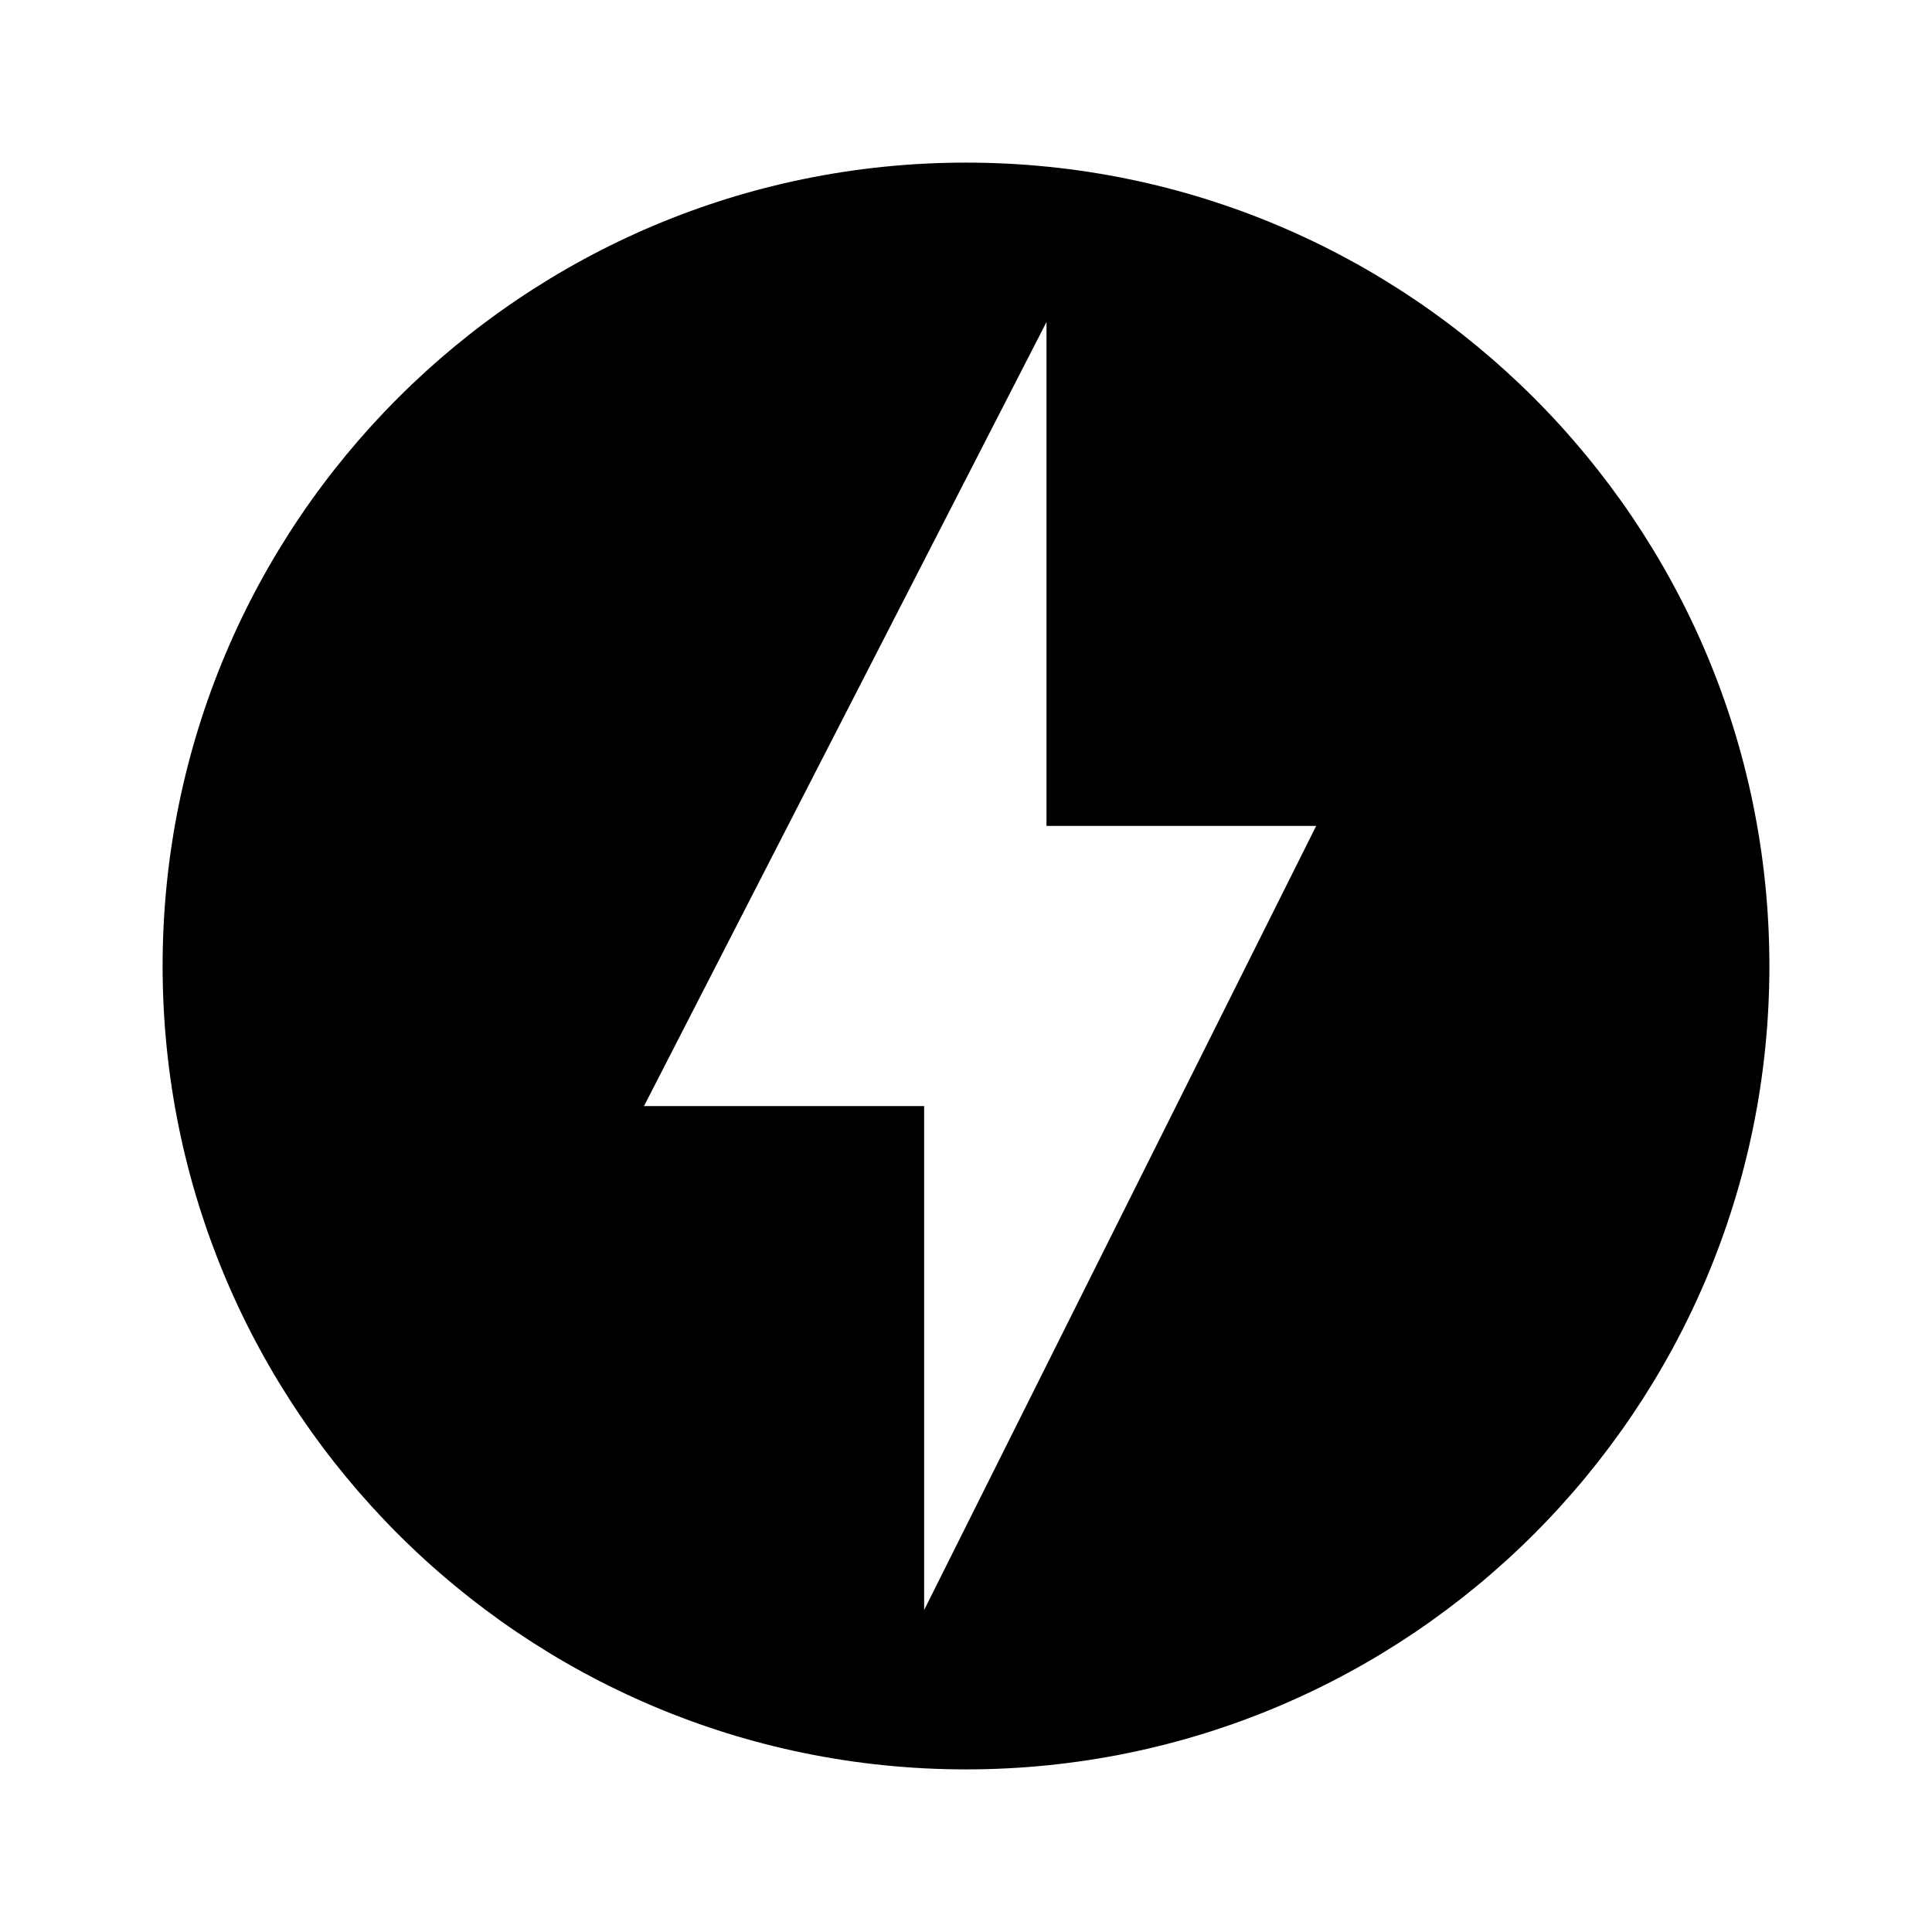
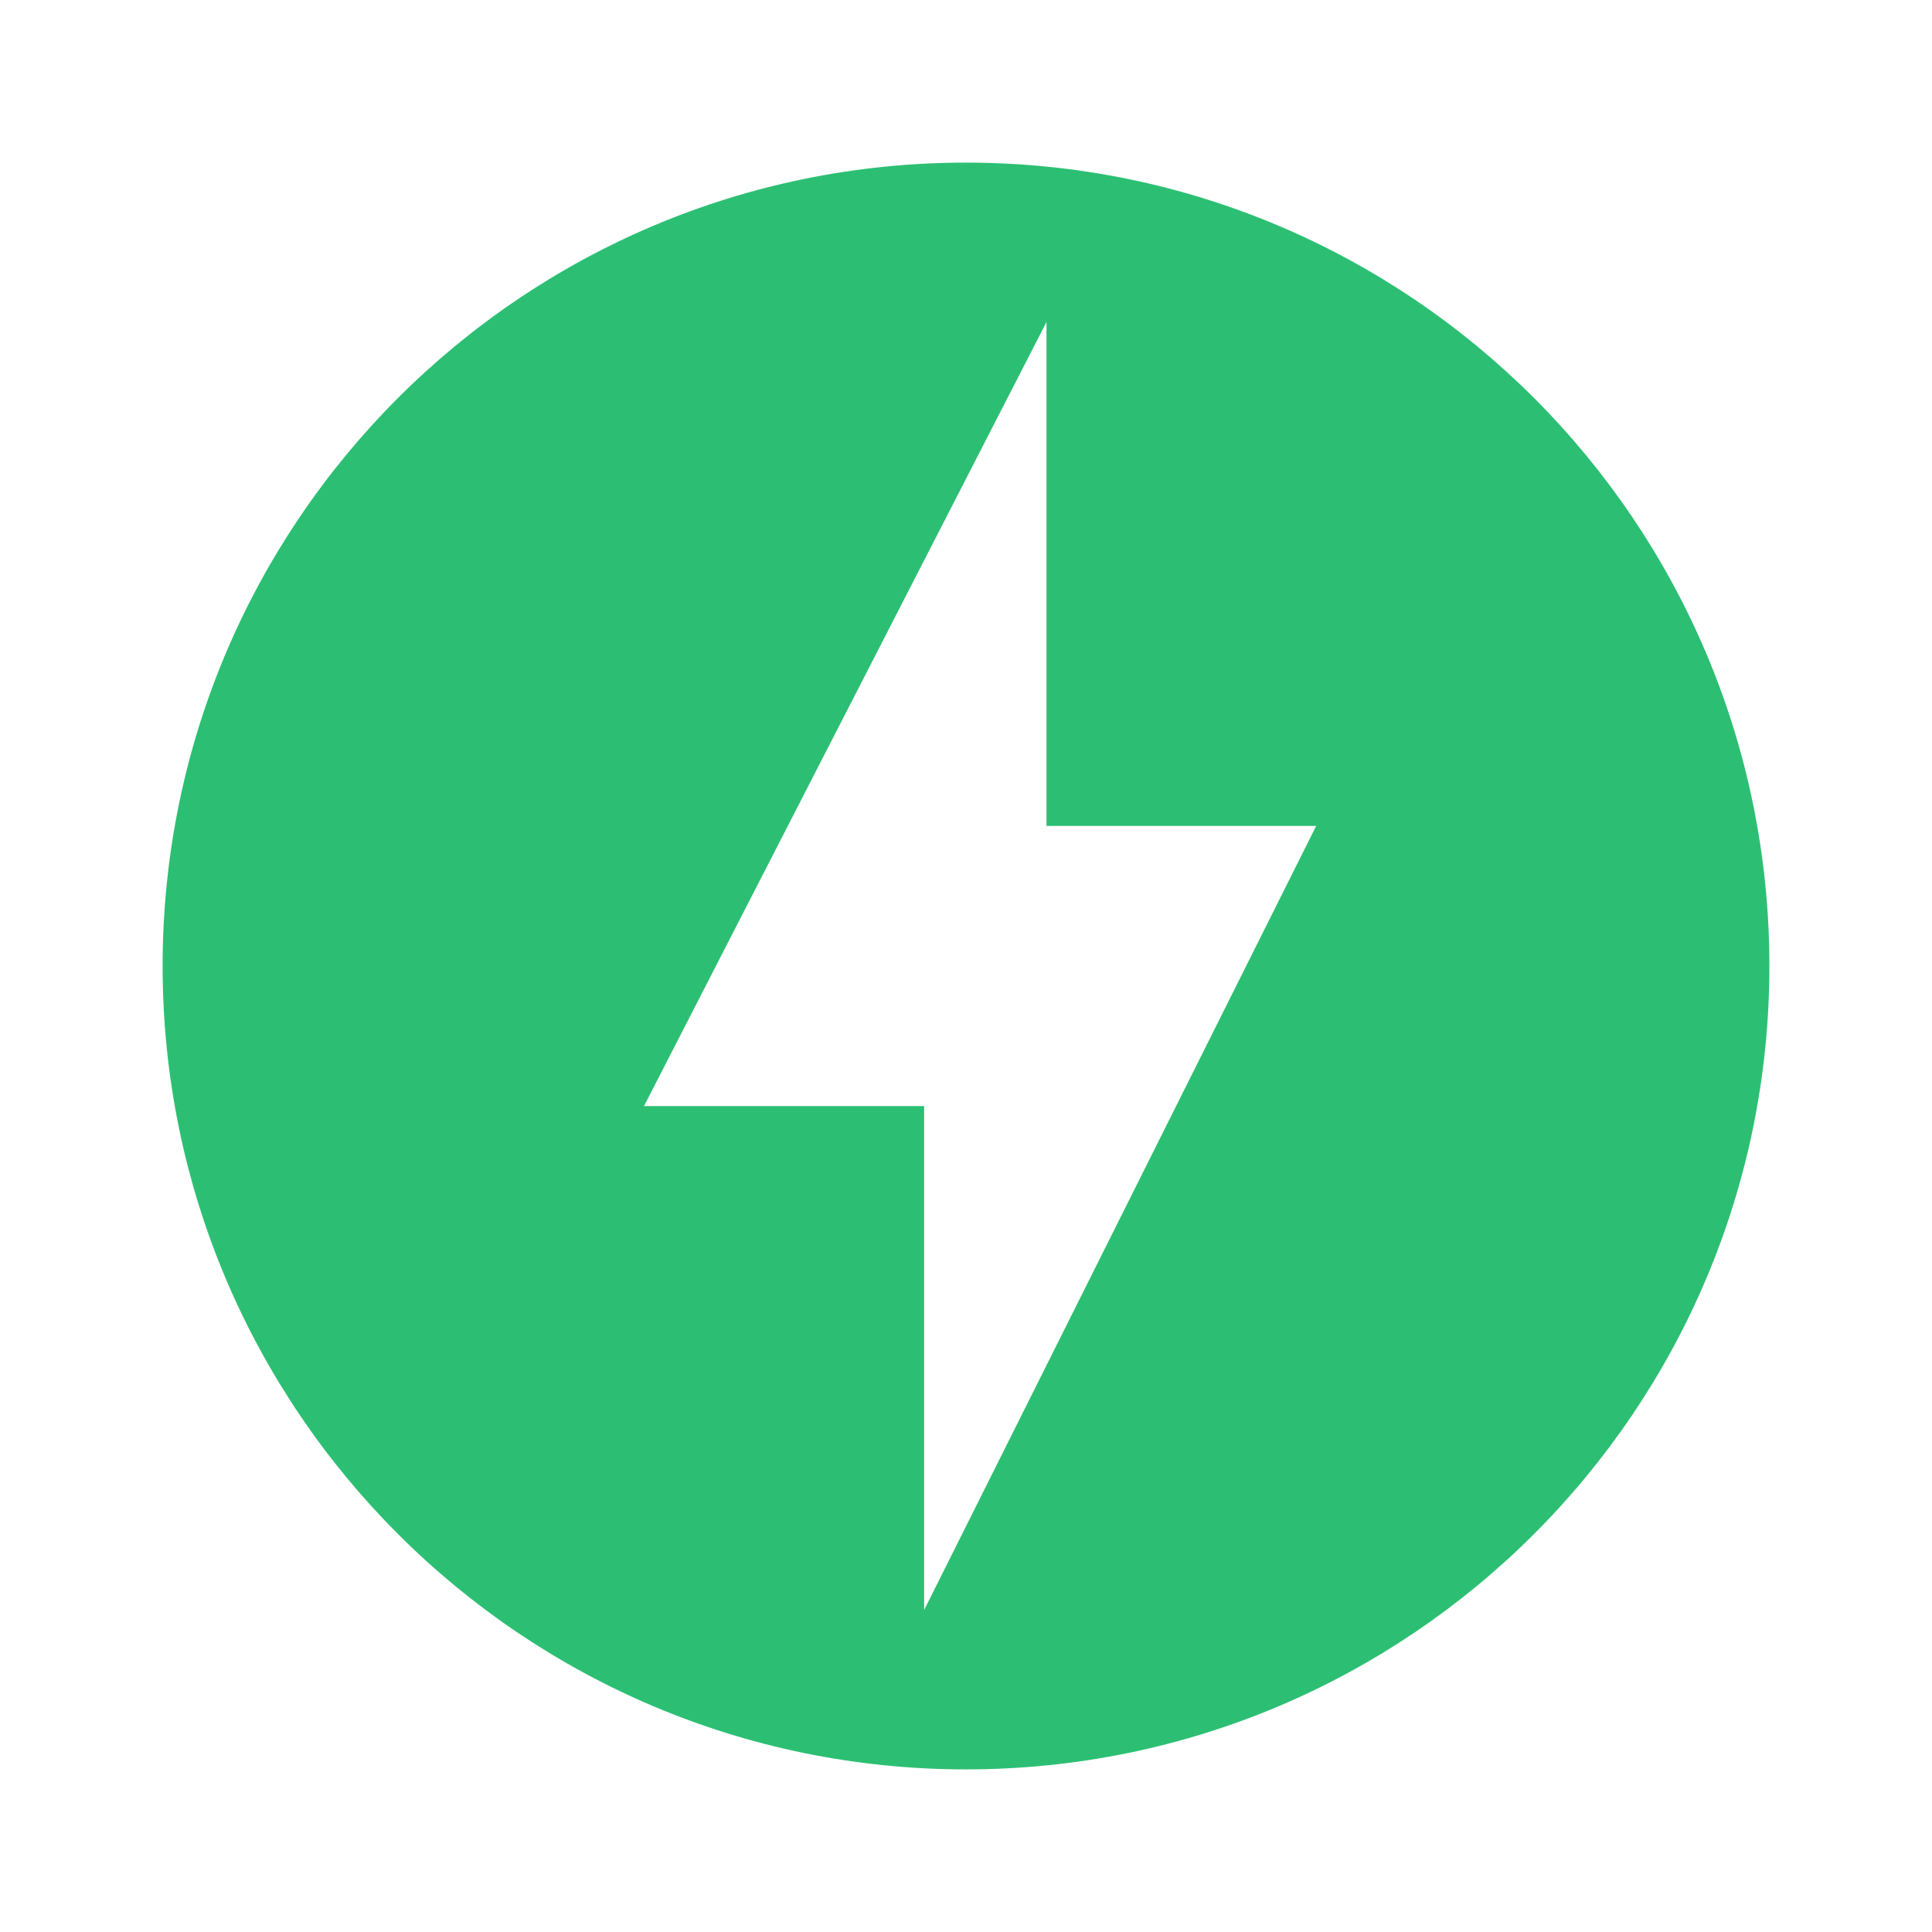
<svg xmlns="http://www.w3.org/2000/svg" width="24" height="24" viewBox="0 0 24 24">
  <path fill="none" d="M0 0h24v24H0z" />
-   <path d="M12 2.02c-5.51 0-9.98 4.47-9.98 9.98s4.47 9.98 9.98 9.98 9.98-4.47 9.98-9.98S17.51 2.02 12 2.02zM11.48 20v-6.26H8L13 4v6.26h3.35L11.48 20z" />
+   <path fill="#2cbf73" d="M12 2.02c-5.51 0-9.98 4.47-9.98 9.98s4.47 9.98 9.98 9.98 9.98-4.47 9.98-9.98S17.51 2.02 12 2.02zM11.48 20v-6.26H8L13 4v6.26h3.35L11.48 20z" />
</svg>
